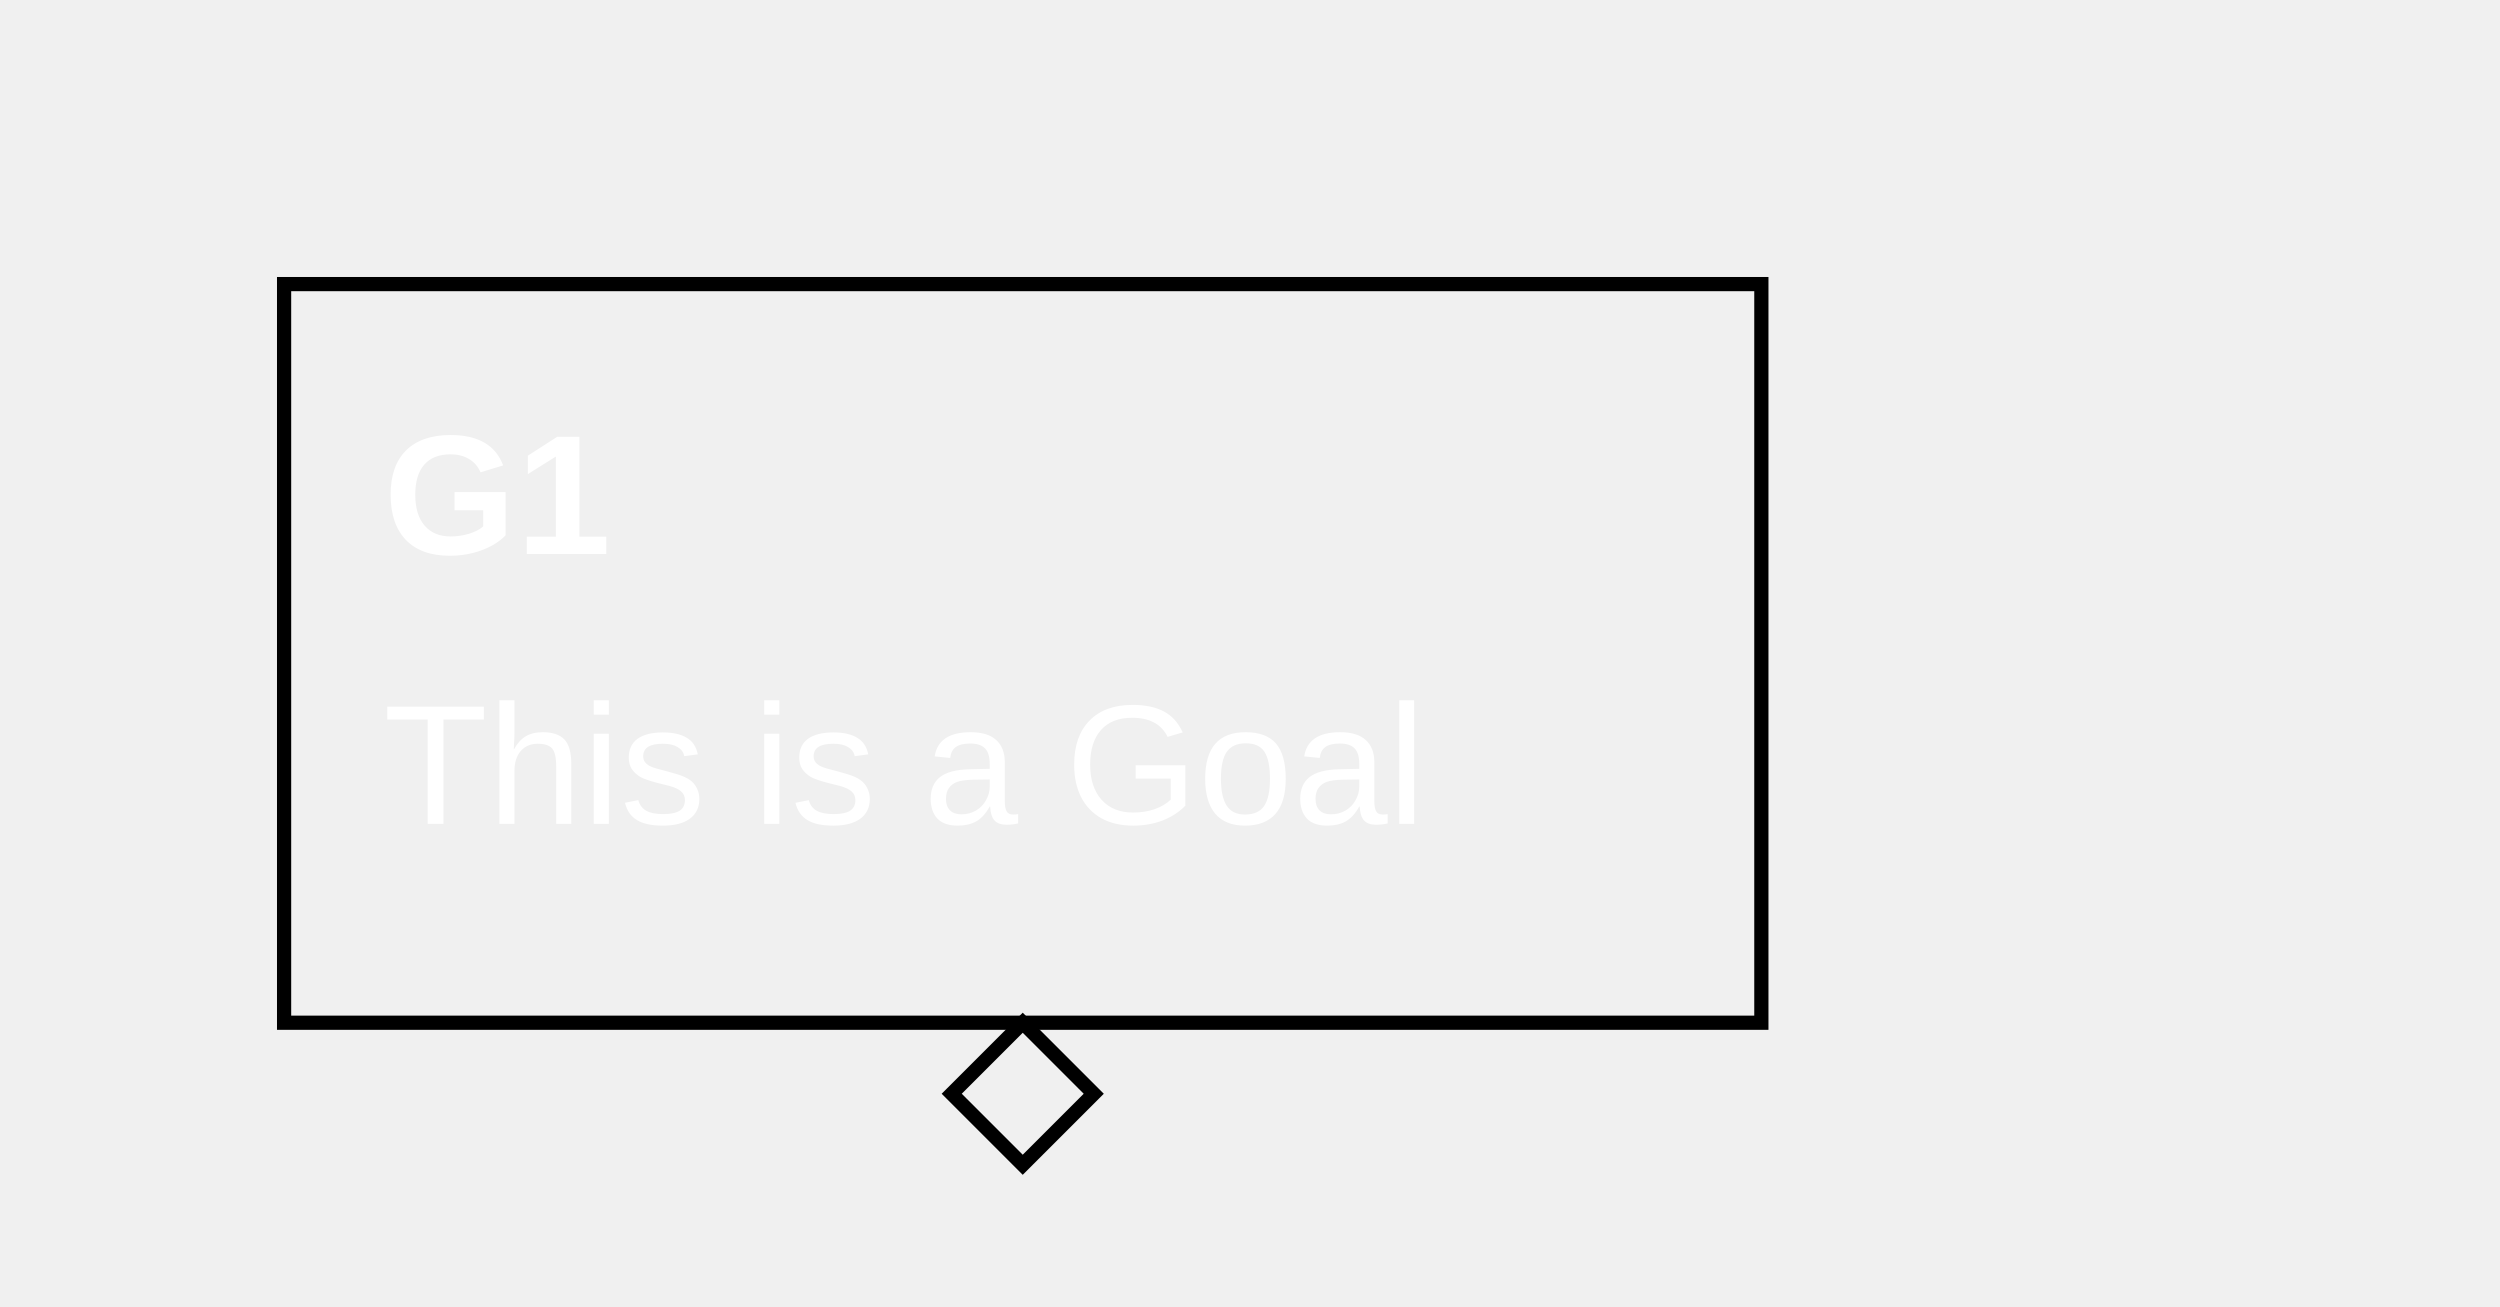
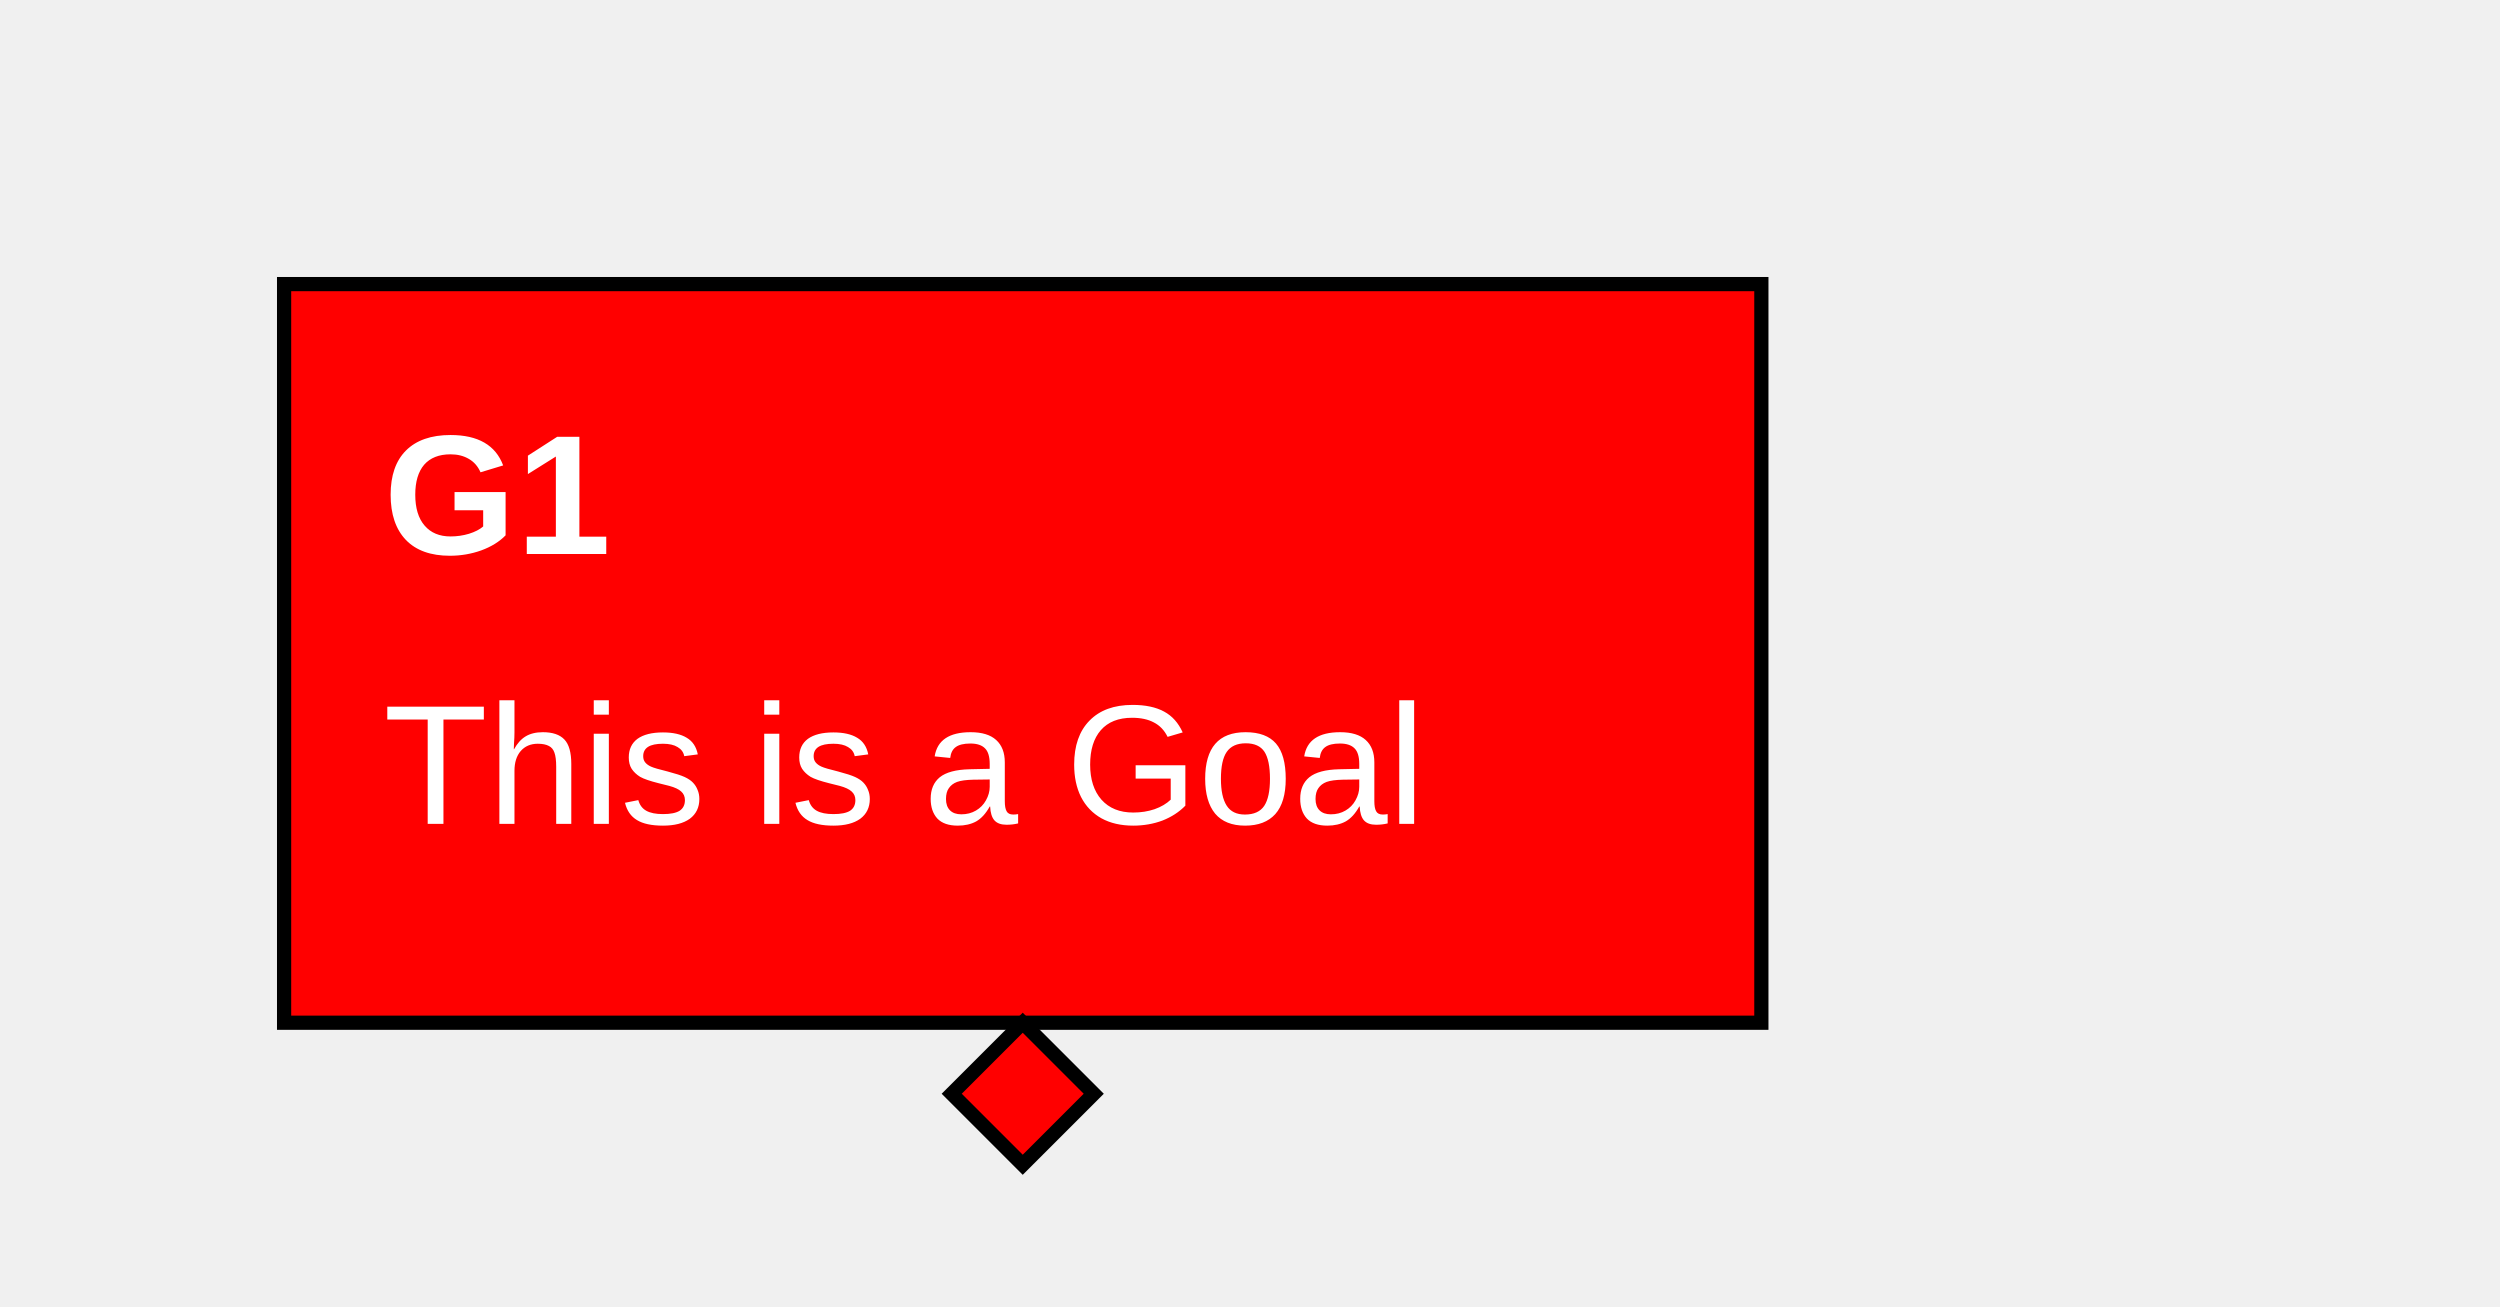
<svg xmlns="http://www.w3.org/2000/svg" class="gsndiagram" viewBox="0 0 176 92">
  <symbol id="module_icon">
    <rect fill="lightgrey" height="5" stroke="black" stroke-width="1" width="10" x="0" y="0" />
    <rect fill="lightgrey" height="10" stroke="black" stroke-width="1" width="20" x="0" y="5" />
  </symbol>
  <symbol id="acp">
    <rect fill="black" height="10" stroke="black" stroke-width="1" width="10" x="0" y="0" />
  </symbol>
  <marker id="composite_arrow" markerHeight="9" markerUnits="userSpaceOnUse" markerWidth="10" orient="auto-start-reverse" refX="0" refY="4.5">
    <polyline fill-opacity="0" points="0 0, 6 4.5, 0 9" stroke="black" stroke-width="1" />
    <polyline fill-opacity="0" points="4 0, 10 4.5, 4 9" stroke="black" stroke-width="1" />
    <polyline fill-opacity="0" points="0 4.5, 10 4.5" stroke="black" stroke-width="1" />
  </marker>
  <marker id="supportedby_arrow" markerHeight="9" markerUnits="userSpaceOnUse" markerWidth="10" orient="auto-start-reverse" refX="0" refY="4.5">
    <polyline fill="black" points="0 0, 10 4.5, 0 9" />
  </marker>
  <marker id="incontextof_arrow" markerHeight="9" markerUnits="userSpaceOnUse" markerWidth="10" orient="auto-start-reverse" refX="0" refY="4.5">
    <polyline fill-opacity="0" points="0 0, 10 4.5, 0 9, 0 0" stroke="black" stroke-width="1" />
  </marker>
  <style type="text/css">

- .additionalclass1 path { fill: red; }
+ .additionalclass1 path { fill: red; fill-opacity: 1;}
.additionalclass1 text,a { fill: white; }

</style>
  <g class="additionalclass1 additionalclass2 gsn_module_examples_minimalcss_min_gsn_yaml gsnelem gsngoal gsn_undeveloped" id="node_g1">
    <path class="border" d="M20,20 L124,20 L124,72 L20,72 z" fill-opacity="0" stroke="black" stroke-width="1" />
    <text font-family="Arial" font-size="12" font-weight="bold" x="27" y="39">
G1
</text>
    <text font-family="Arial" font-size="12" x="27" y="58">
This is a Goal
</text>
    <path d="M72,72 l5,5 l-5,5 l-5,-5 z" fill-opacity="0" stroke="black" stroke-width="1" />
  </g>
</svg>
